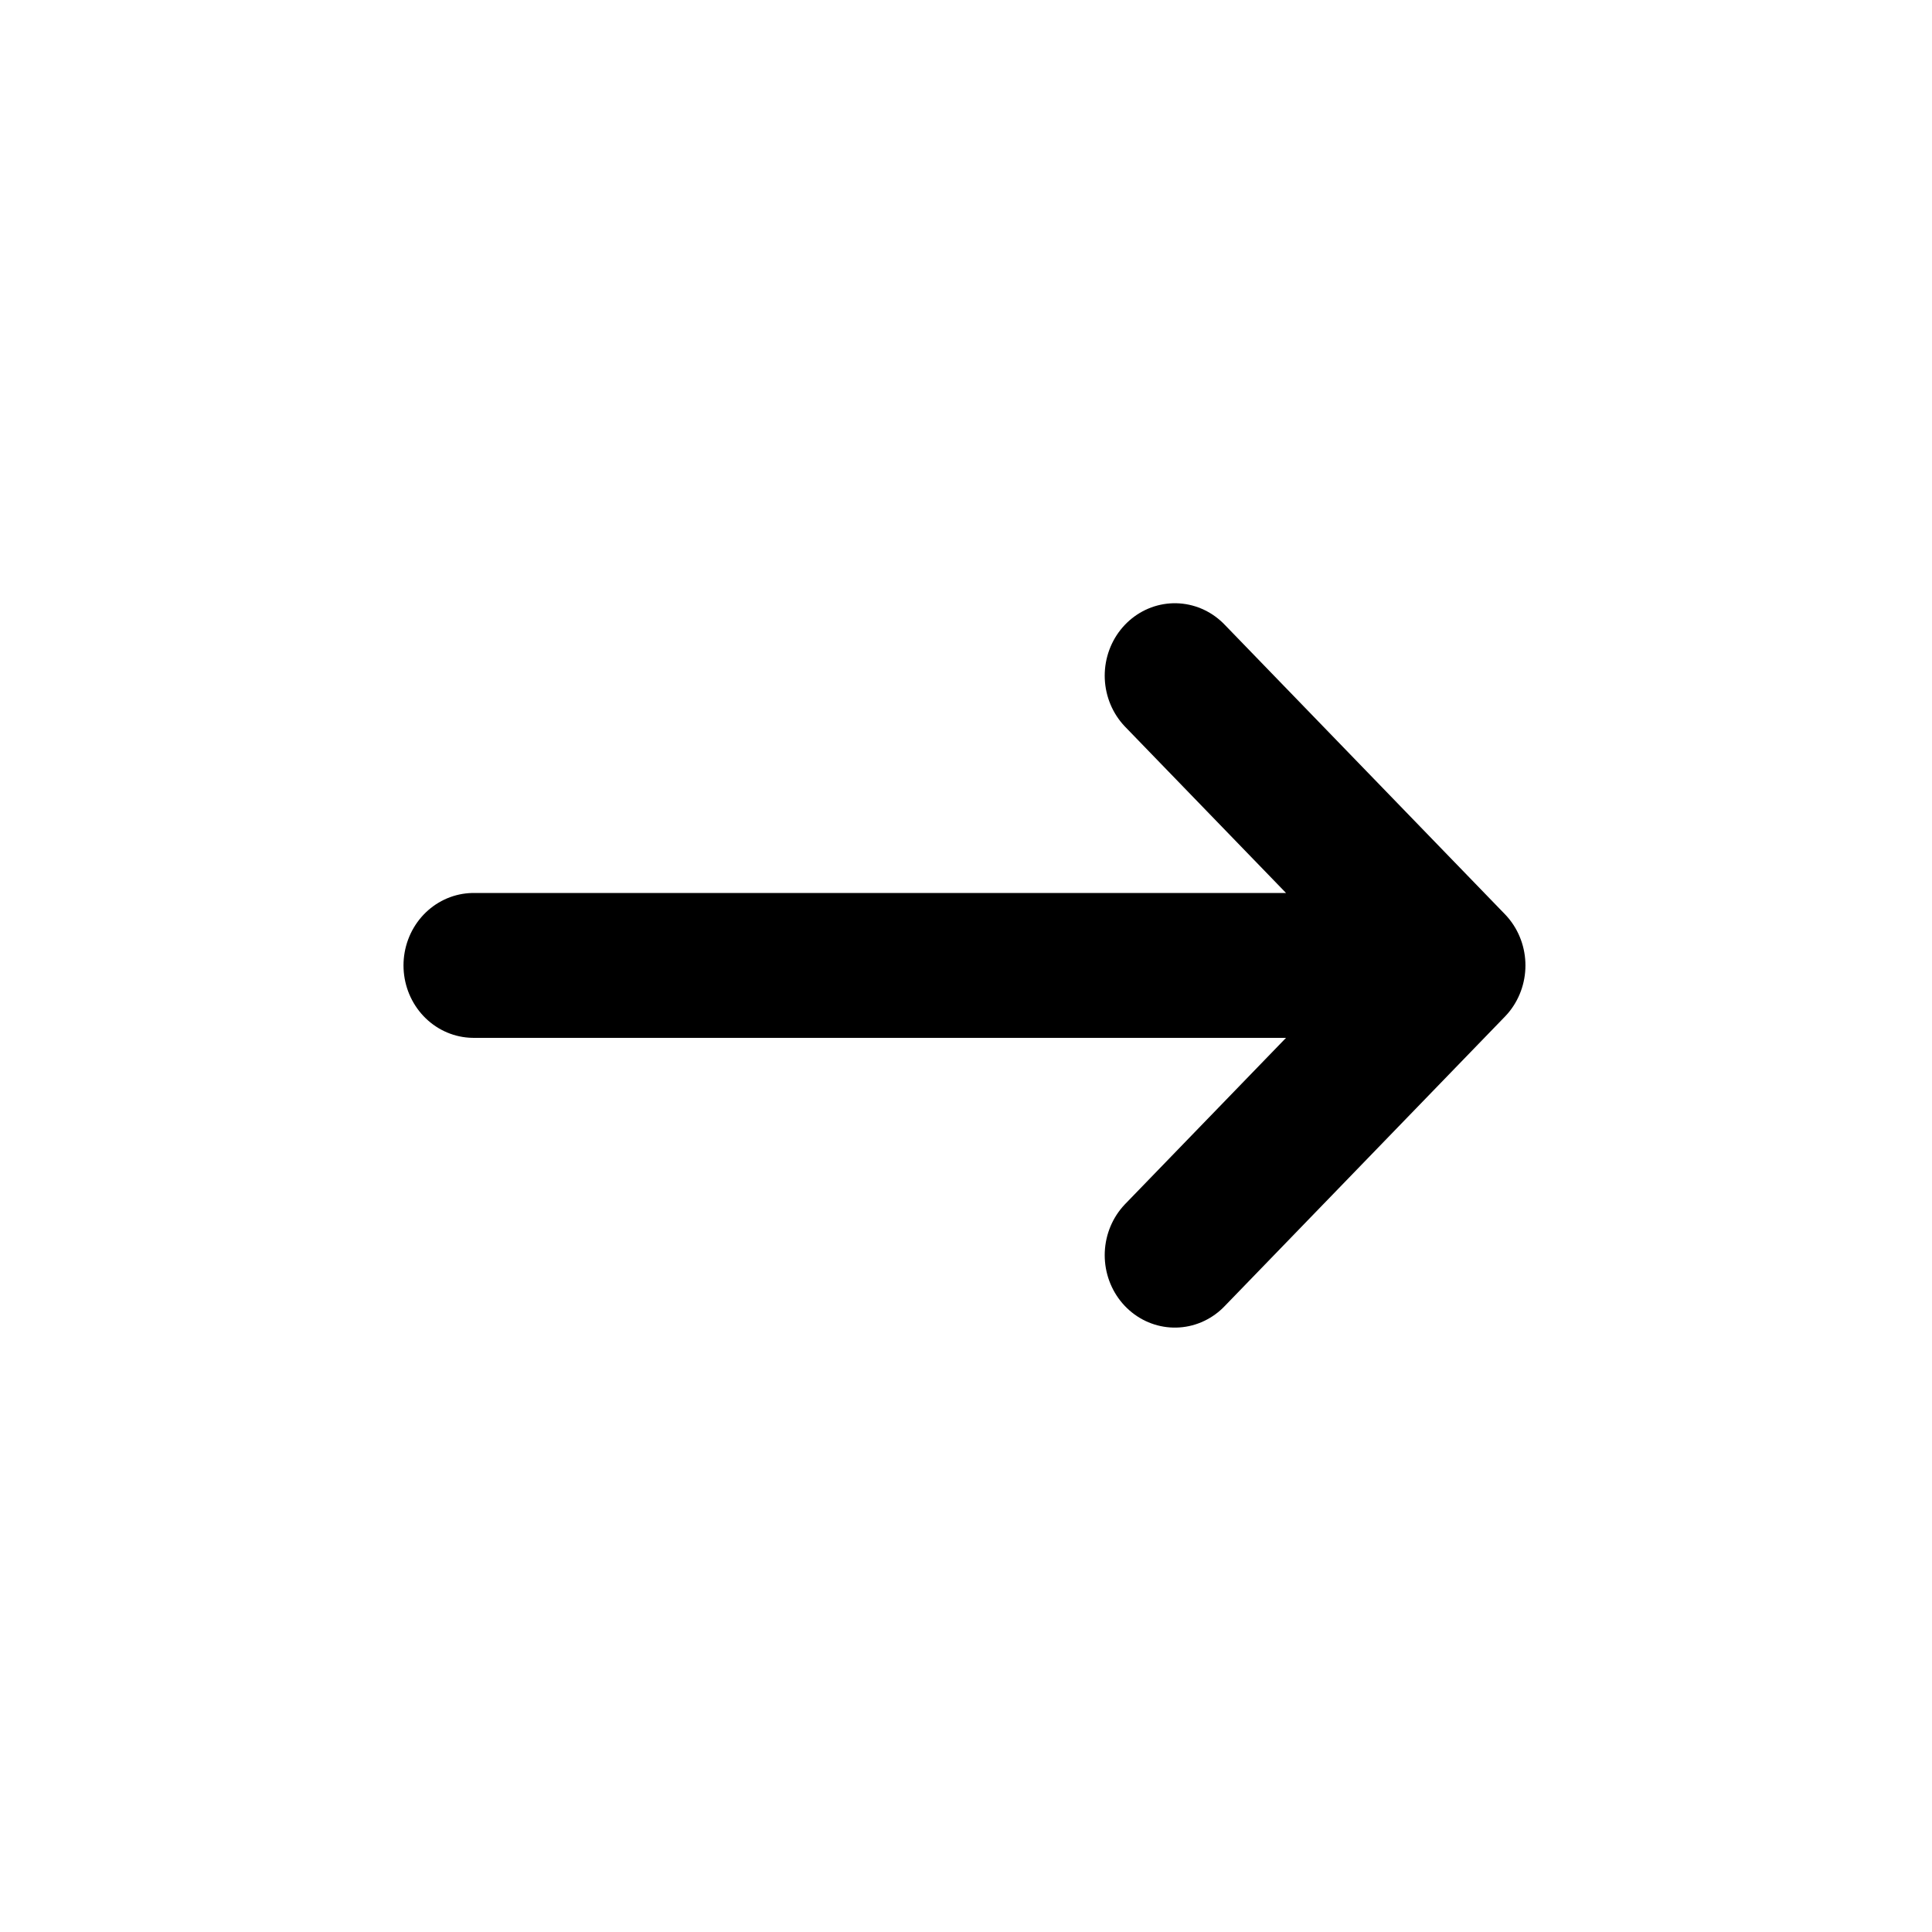
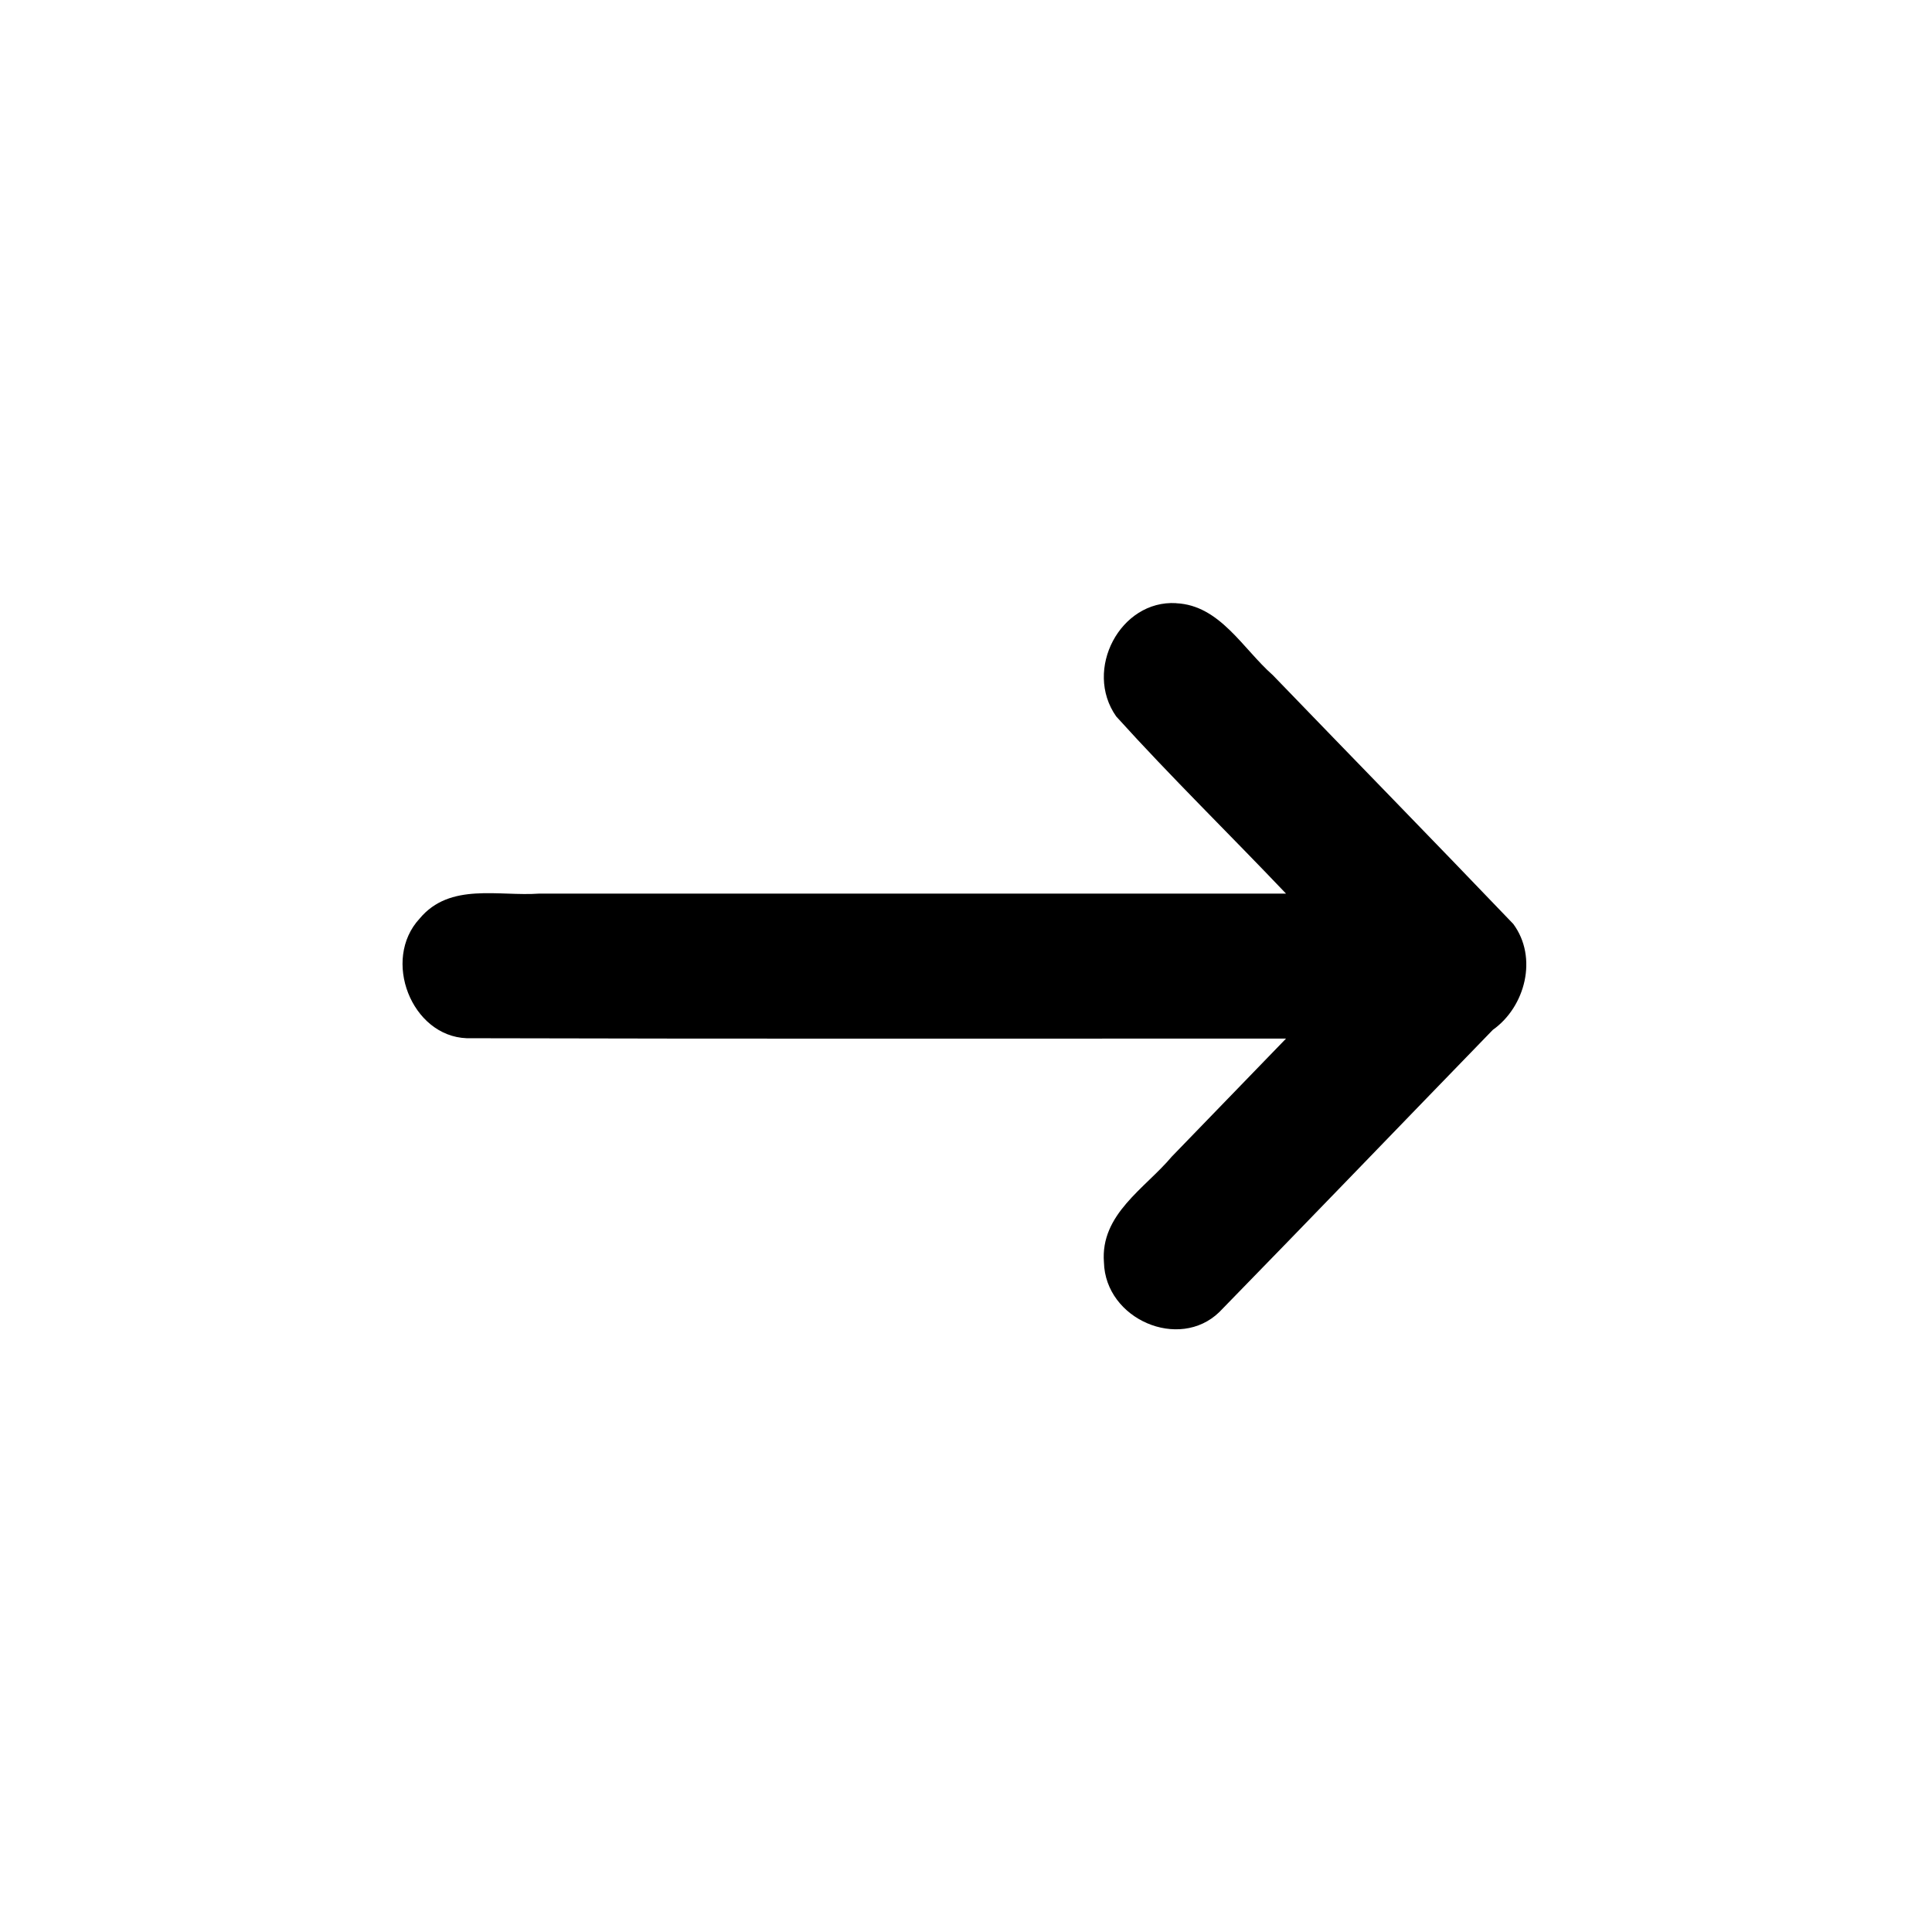
<svg xmlns="http://www.w3.org/2000/svg" height="48" width="48" version="1.1" viewBox="0 0 48 48">
  <g transform="matrix(.87107 0 0 .89984 3.0563 -901.41)">
    <g transform="matrix(-1,0,0,1,48,0)">
-       <path stroke-linejoin="round" d="m10 1028.4h28m-20-8-8 8 8 8" stroke="#000000" stroke-linecap="round" stroke-width="4" fill="none" />
+       <path style="color-rendering:auto;text-decoration-color:#000000;color:#000000;shape-rendering:auto;solid-color:#000000;text-decoration-line:none;fill:#000000;mix-blend-mode:normal;block-progression:tb;text-indent:0;image-rendering:auto;white-space:normal;text-decoration-style:solid;isolation:auto;text-transform:none" d="m17.961 1018.4c-1.246 0.056-1.897 1.253-2.756 1.986-2.283 2.291-4.585 4.57-6.857 6.868-0.712 0.93-0.342 2.292 0.582 2.925 2.602 2.596 5.192 5.204 7.801 7.792 1.146 1.077 3.249 0.201 3.291-1.372 0.108-1.331-1.172-2.04-1.936-2.921-1.086-1.086-2.172-2.172-3.258-3.258 7.79 0 15.581 0.01 23.372-0.01 1.572-0.057 2.428-2.169 1.339-3.304-0.864-1.006-2.26-0.607-3.416-0.689h-21.294c1.607-1.637 3.279-3.216 4.843-4.891 0.938-1.289-0.116-3.221-1.71-3.128z" />
    </g>
  </g>
</svg>
